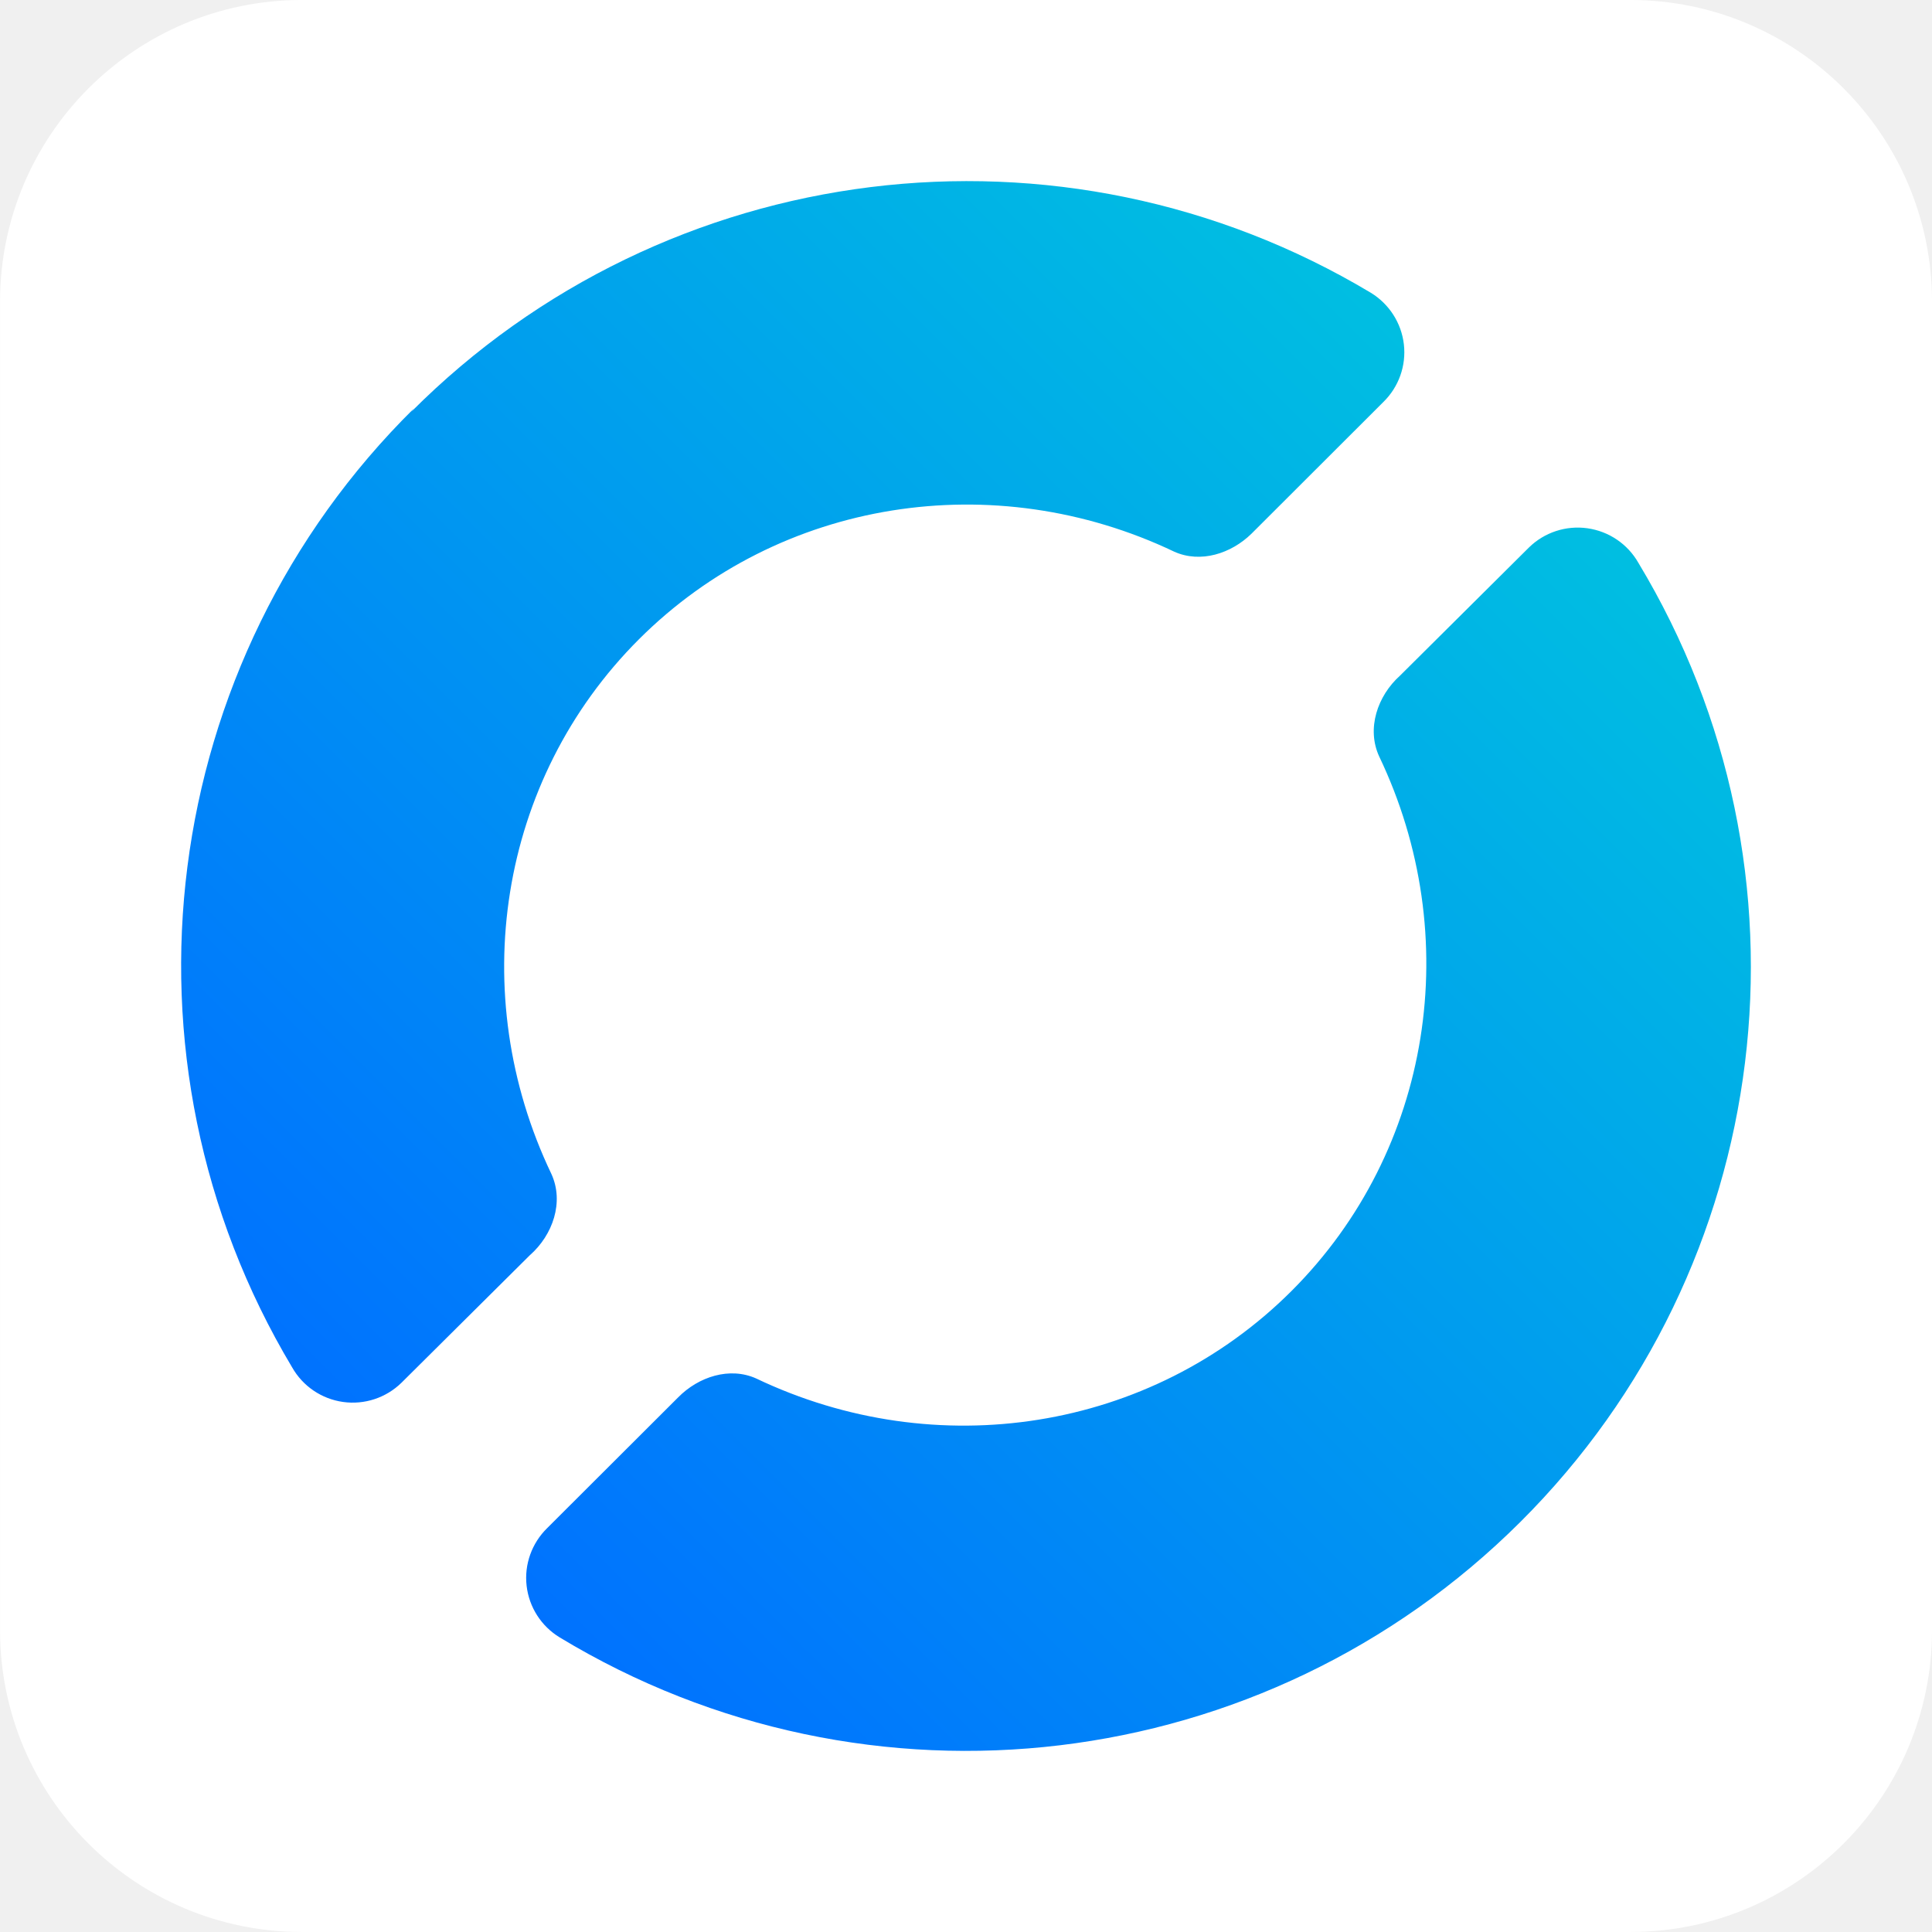
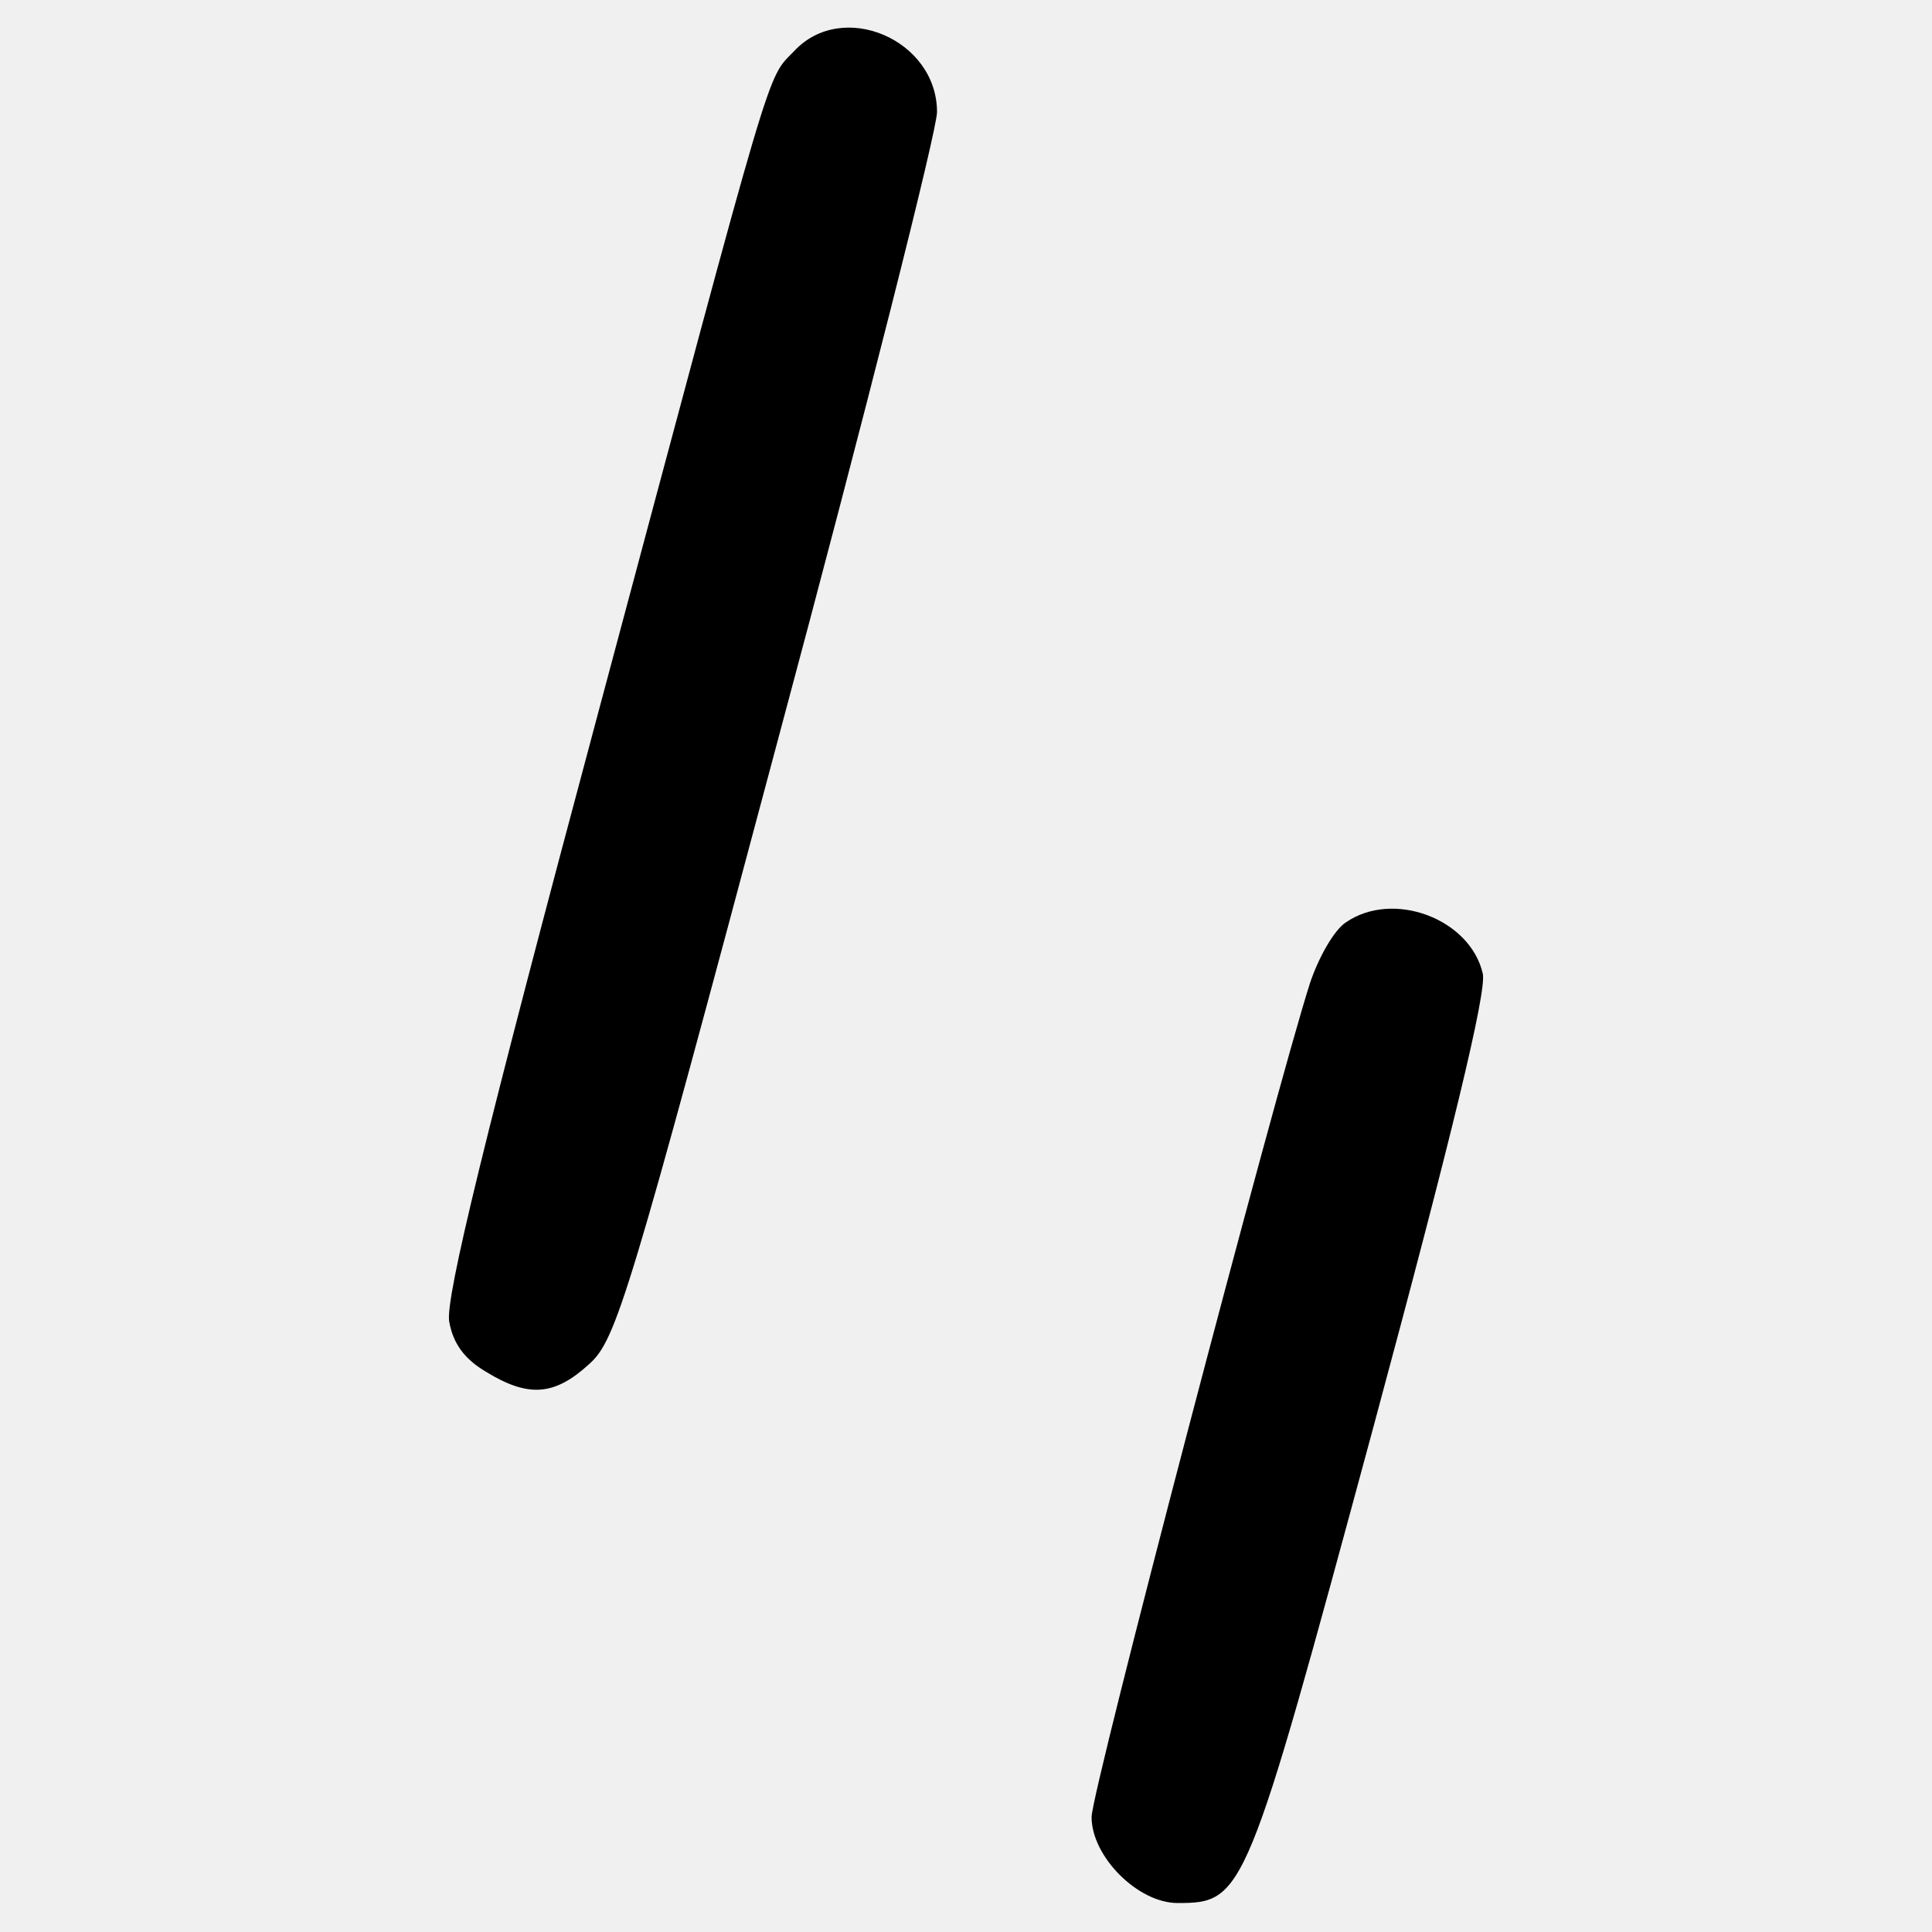
- <svg xmlns="http://www.w3.org/2000/svg" xmlns:xlink="http://www.w3.org/1999/xlink" style="isolation:isolate" viewBox="66.993 897.484 32 32" version="1.1" id="svg11" xml:space="preserve" width="32" height="32">
-   <defs id="defs15">
-     <linearGradient xlink:href="#a" id="linearGradient765" gradientUnits="userSpaceOnUse" gradientTransform="matrix(26.00048,0,0,25.99936,17.98453,891.7487)" x1="0.148" y1="0.851" x2="0.845" y2="0.154" />
-   </defs>
-   <linearGradient id="a" x1="0.148" x2="0.845" y1="0.851" y2="0.154" gradientTransform="matrix(26.301,0,0,26.331,90.67354,911.7572)" gradientUnits="userSpaceOnUse">
-     <stop offset="0" stop-color="#004ba6" id="stop4" style="stop-color:#0071ff;stop-opacity:1;" />
-     <stop offset="1" stop-color="#00bfe1" id="stop6" style="stop-color:#00bfe1;stop-opacity:1;" />
-   </linearGradient>
-   <g id="g763" transform="translate(52.0085,8.73577)">
-     <g id="g761">
-       <rect style="fill:#ffffff;fill-opacity:1;stroke:none;stroke-width:1;stroke-dasharray:none;stroke-opacity:1;paint-order:fill markers stroke" id="rect757" width="32" height="32" x="14.985" y="888.748" rx="5" ry="5" />
-       <path fill="url(#a)" d="m 40.309,897.816 -2.135,2.122 c -0.376,0.337 -0.557,0.879 -0.347,1.337 1.423,2.976 0.883,6.524 -1.451,8.856 -2.335,2.331 -5.887,2.871 -8.867,1.449 -0.439,-0.197 -0.954,-0.03 -1.292,0.313 l -2.17,2.166 c -0.255,0.25 -0.381,0.602 -0.34,0.956 0.041,0.354 0.243,0.669 0.548,0.854 5.113,3.095 11.679,2.306 15.911,-1.912 4.232,-4.216 5.039,-10.773 1.955,-15.887 -0.177,-0.311 -0.489,-0.522 -0.844,-0.572 -0.355,-0.05 -0.713,0.068 -0.968,0.318 z M 21.843,895.511 c -4.253,4.2 -5.086,10.758 -2.02,15.885 0.177,0.312 0.488,0.523 0.843,0.573 0.355,0.05 0.713,-0.068 0.969,-0.319 l 2.123,-2.109 c 0.385,-0.337 0.572,-0.885 0.359,-1.349 -1.423,-2.976 -0.884,-6.524 1.451,-8.856 2.334,-2.331 5.887,-2.871 8.866,-1.45 0.434,0.195 0.942,0.033 1.281,-0.3 l 2.182,-2.179 c 0.255,-0.249 0.381,-0.601 0.34,-0.956 -0.041,-0.353 -0.243,-0.668 -0.548,-0.854 -5.122,-3.068 -11.678,-2.255 -15.893,1.972 z" id="path759" style="fill:url(#linearGradient765);stroke-width:0.988" />
-     </g>
+ <svg xmlns="http://www.w3.org/2000/svg" version="1.0" width="200pt" height="200pt" viewBox="0 0 200 200" preserveAspectRatio="xMidYMid meet">
+   <g transform="translate(0,200) scale(0.1,-0.1)" fill="#000000" stroke="none">
+     <path d="M822 1947 c-29 -30 -19 2 -202 -682 -119 -444 -159 -609 -155 -633 4 -23 16 -39 38 -52 44 -27 71 -25 107 8 28 25 41 68 195 645 91 339 165 632 165 651 0 75 -98 117 -148 63z" />
+     <path d="M1393 1045 c-12 -8 -28 -36 -37 -63 -37 -116 -226 -836 -226 -863 0 -41 48 -89 89 -89 69 0 71 6 202 490 82 304 118 453 114 472 -13 57 -93 87 -142 53z" />
  </g>
</svg>
